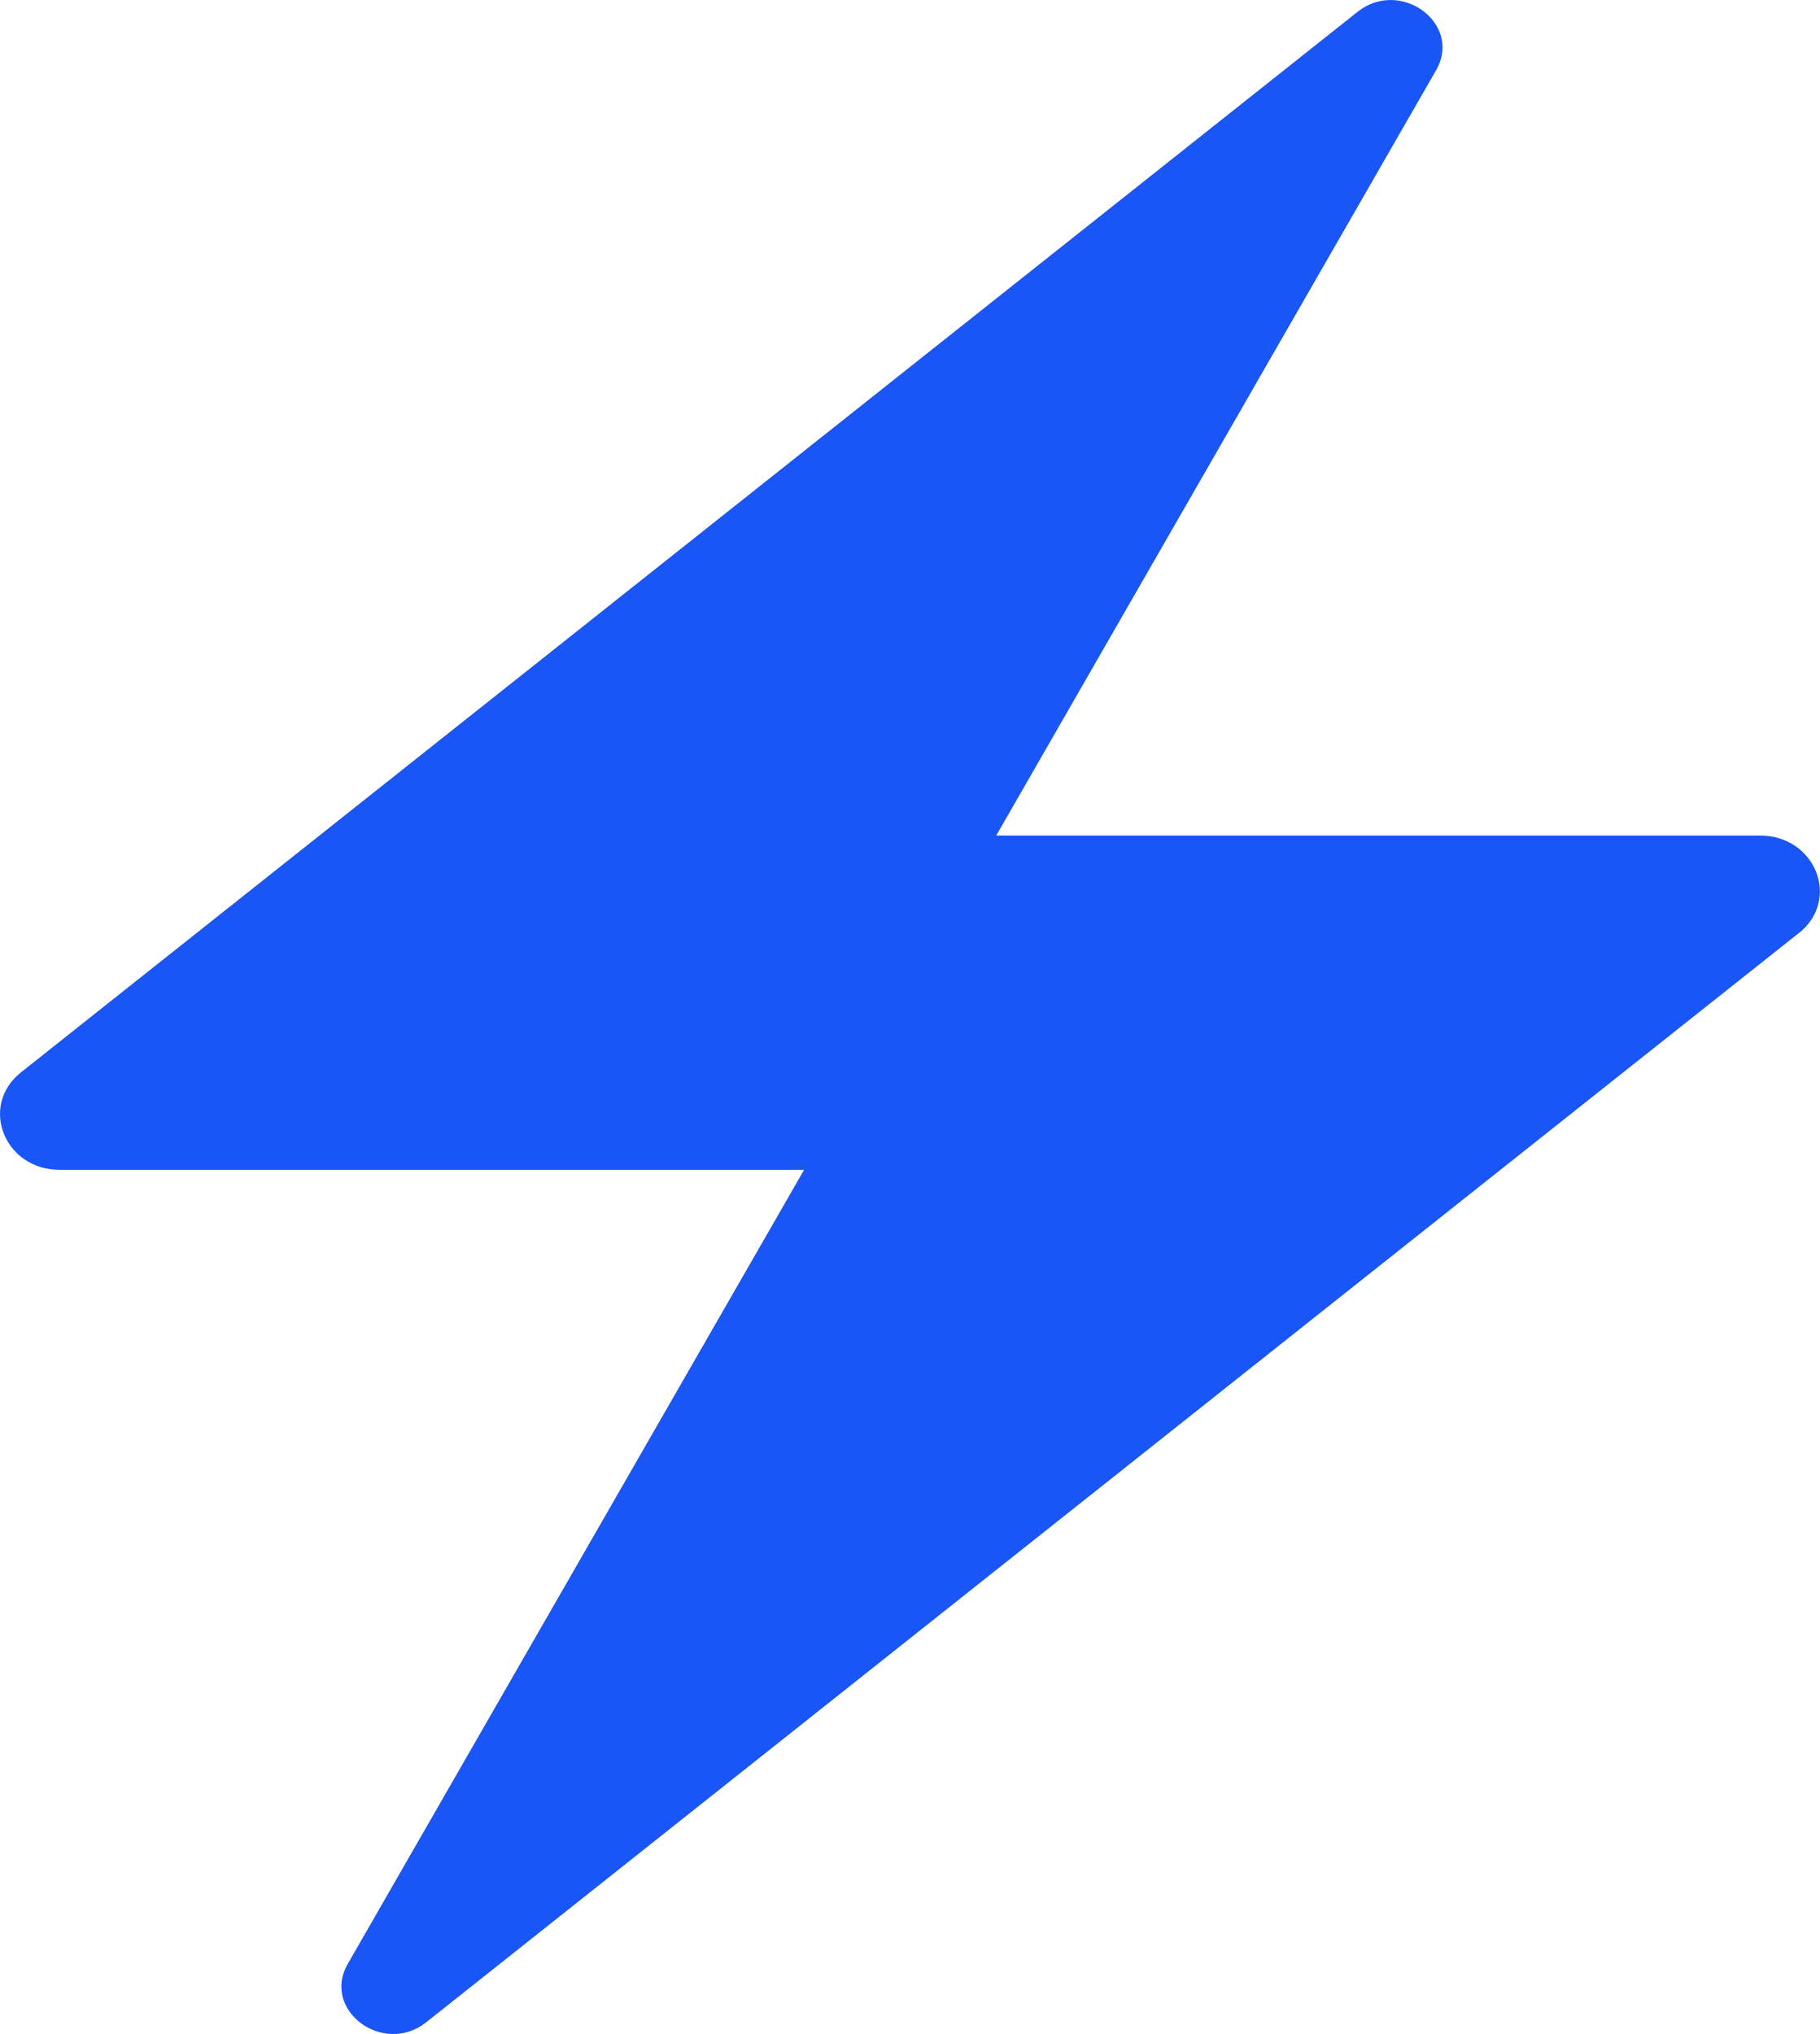
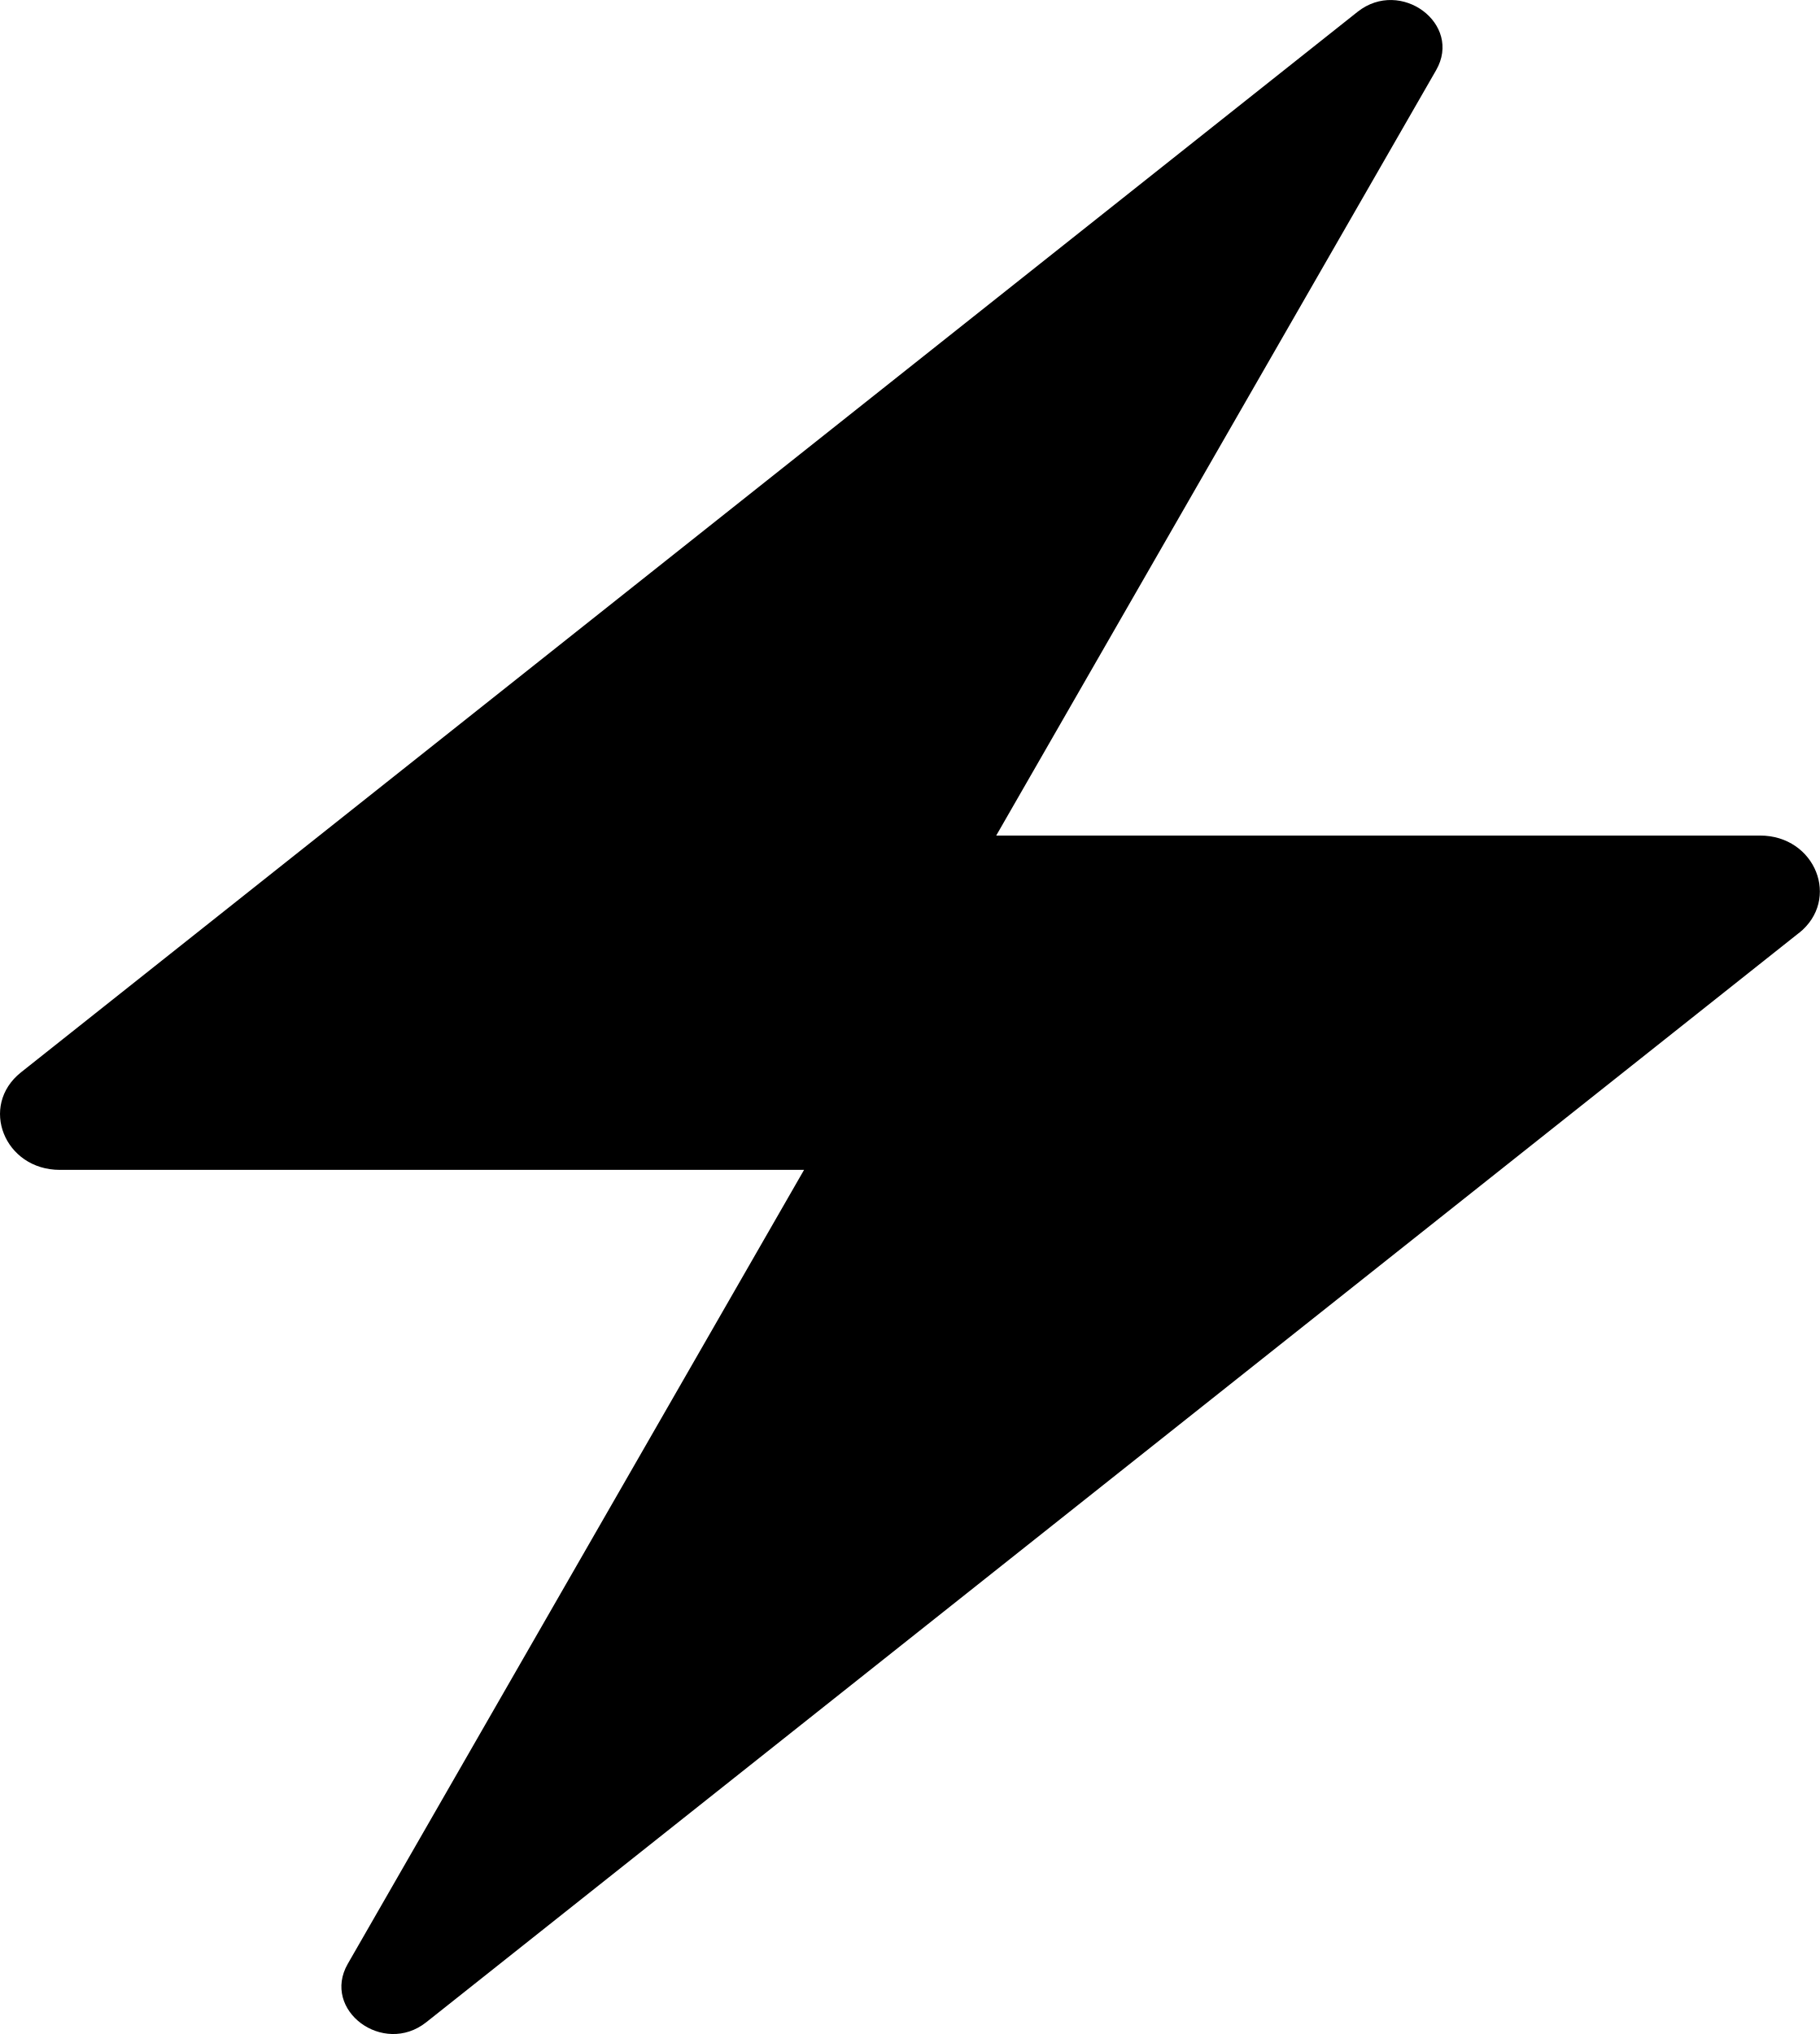
<svg xmlns="http://www.w3.org/2000/svg" width="17" height="19" viewBox="0 0 17 19" fill="none">
-   <path d="M16.803 8.716L3.982 18.89C3.58 19.209 3 18.777 3.249 18.344L7.511 10.928H0.559C0.041 10.928 -0.197 10.33 0.196 10.017L12.682 0.11C13.084 -0.208 13.664 0.223 13.415 0.656L9.306 7.805H16.441C16.959 7.805 17.198 8.404 16.803 8.717V8.716Z" fill="#1A55F5" />
+   <path d="M16.803 8.716L3.982 18.89C3.58 19.209 3 18.777 3.249 18.344L7.511 10.928H0.559C0.041 10.928 -0.197 10.33 0.196 10.017L12.682 0.11C13.084 -0.208 13.664 0.223 13.415 0.656L9.306 7.805H16.441C16.959 7.805 17.198 8.404 16.803 8.717V8.716Z" fill="currentColor" />
</svg>
